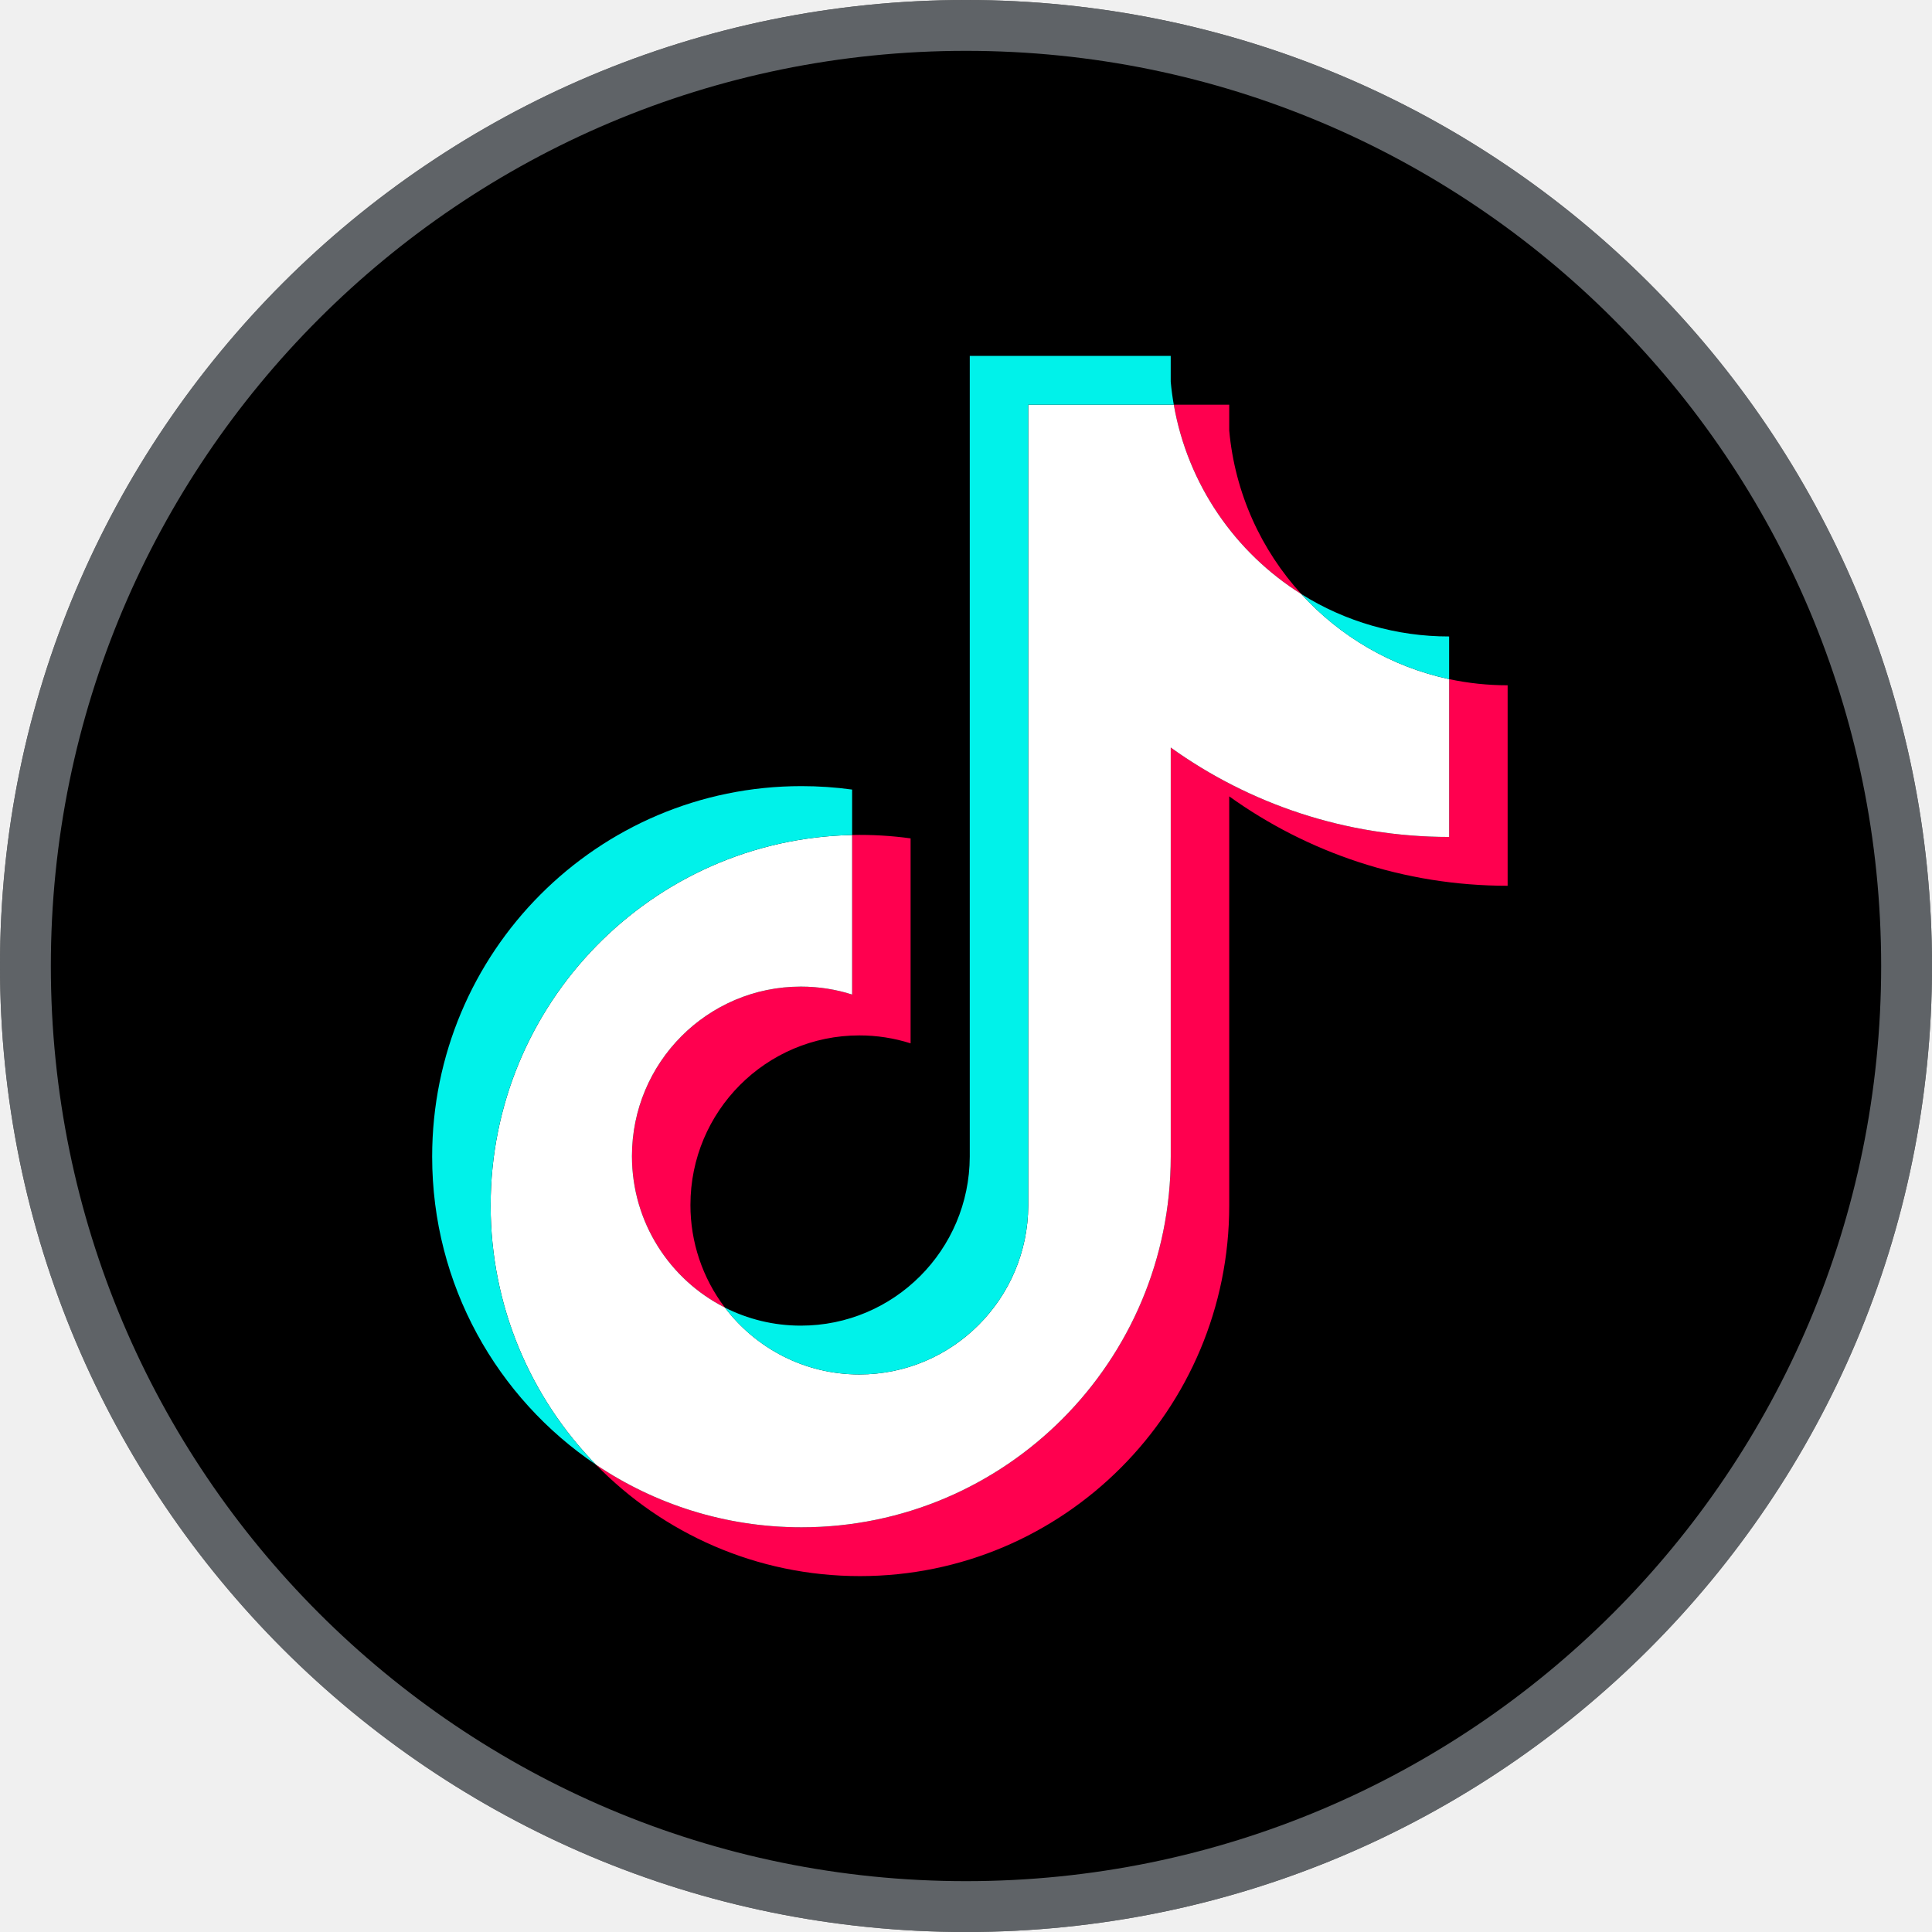
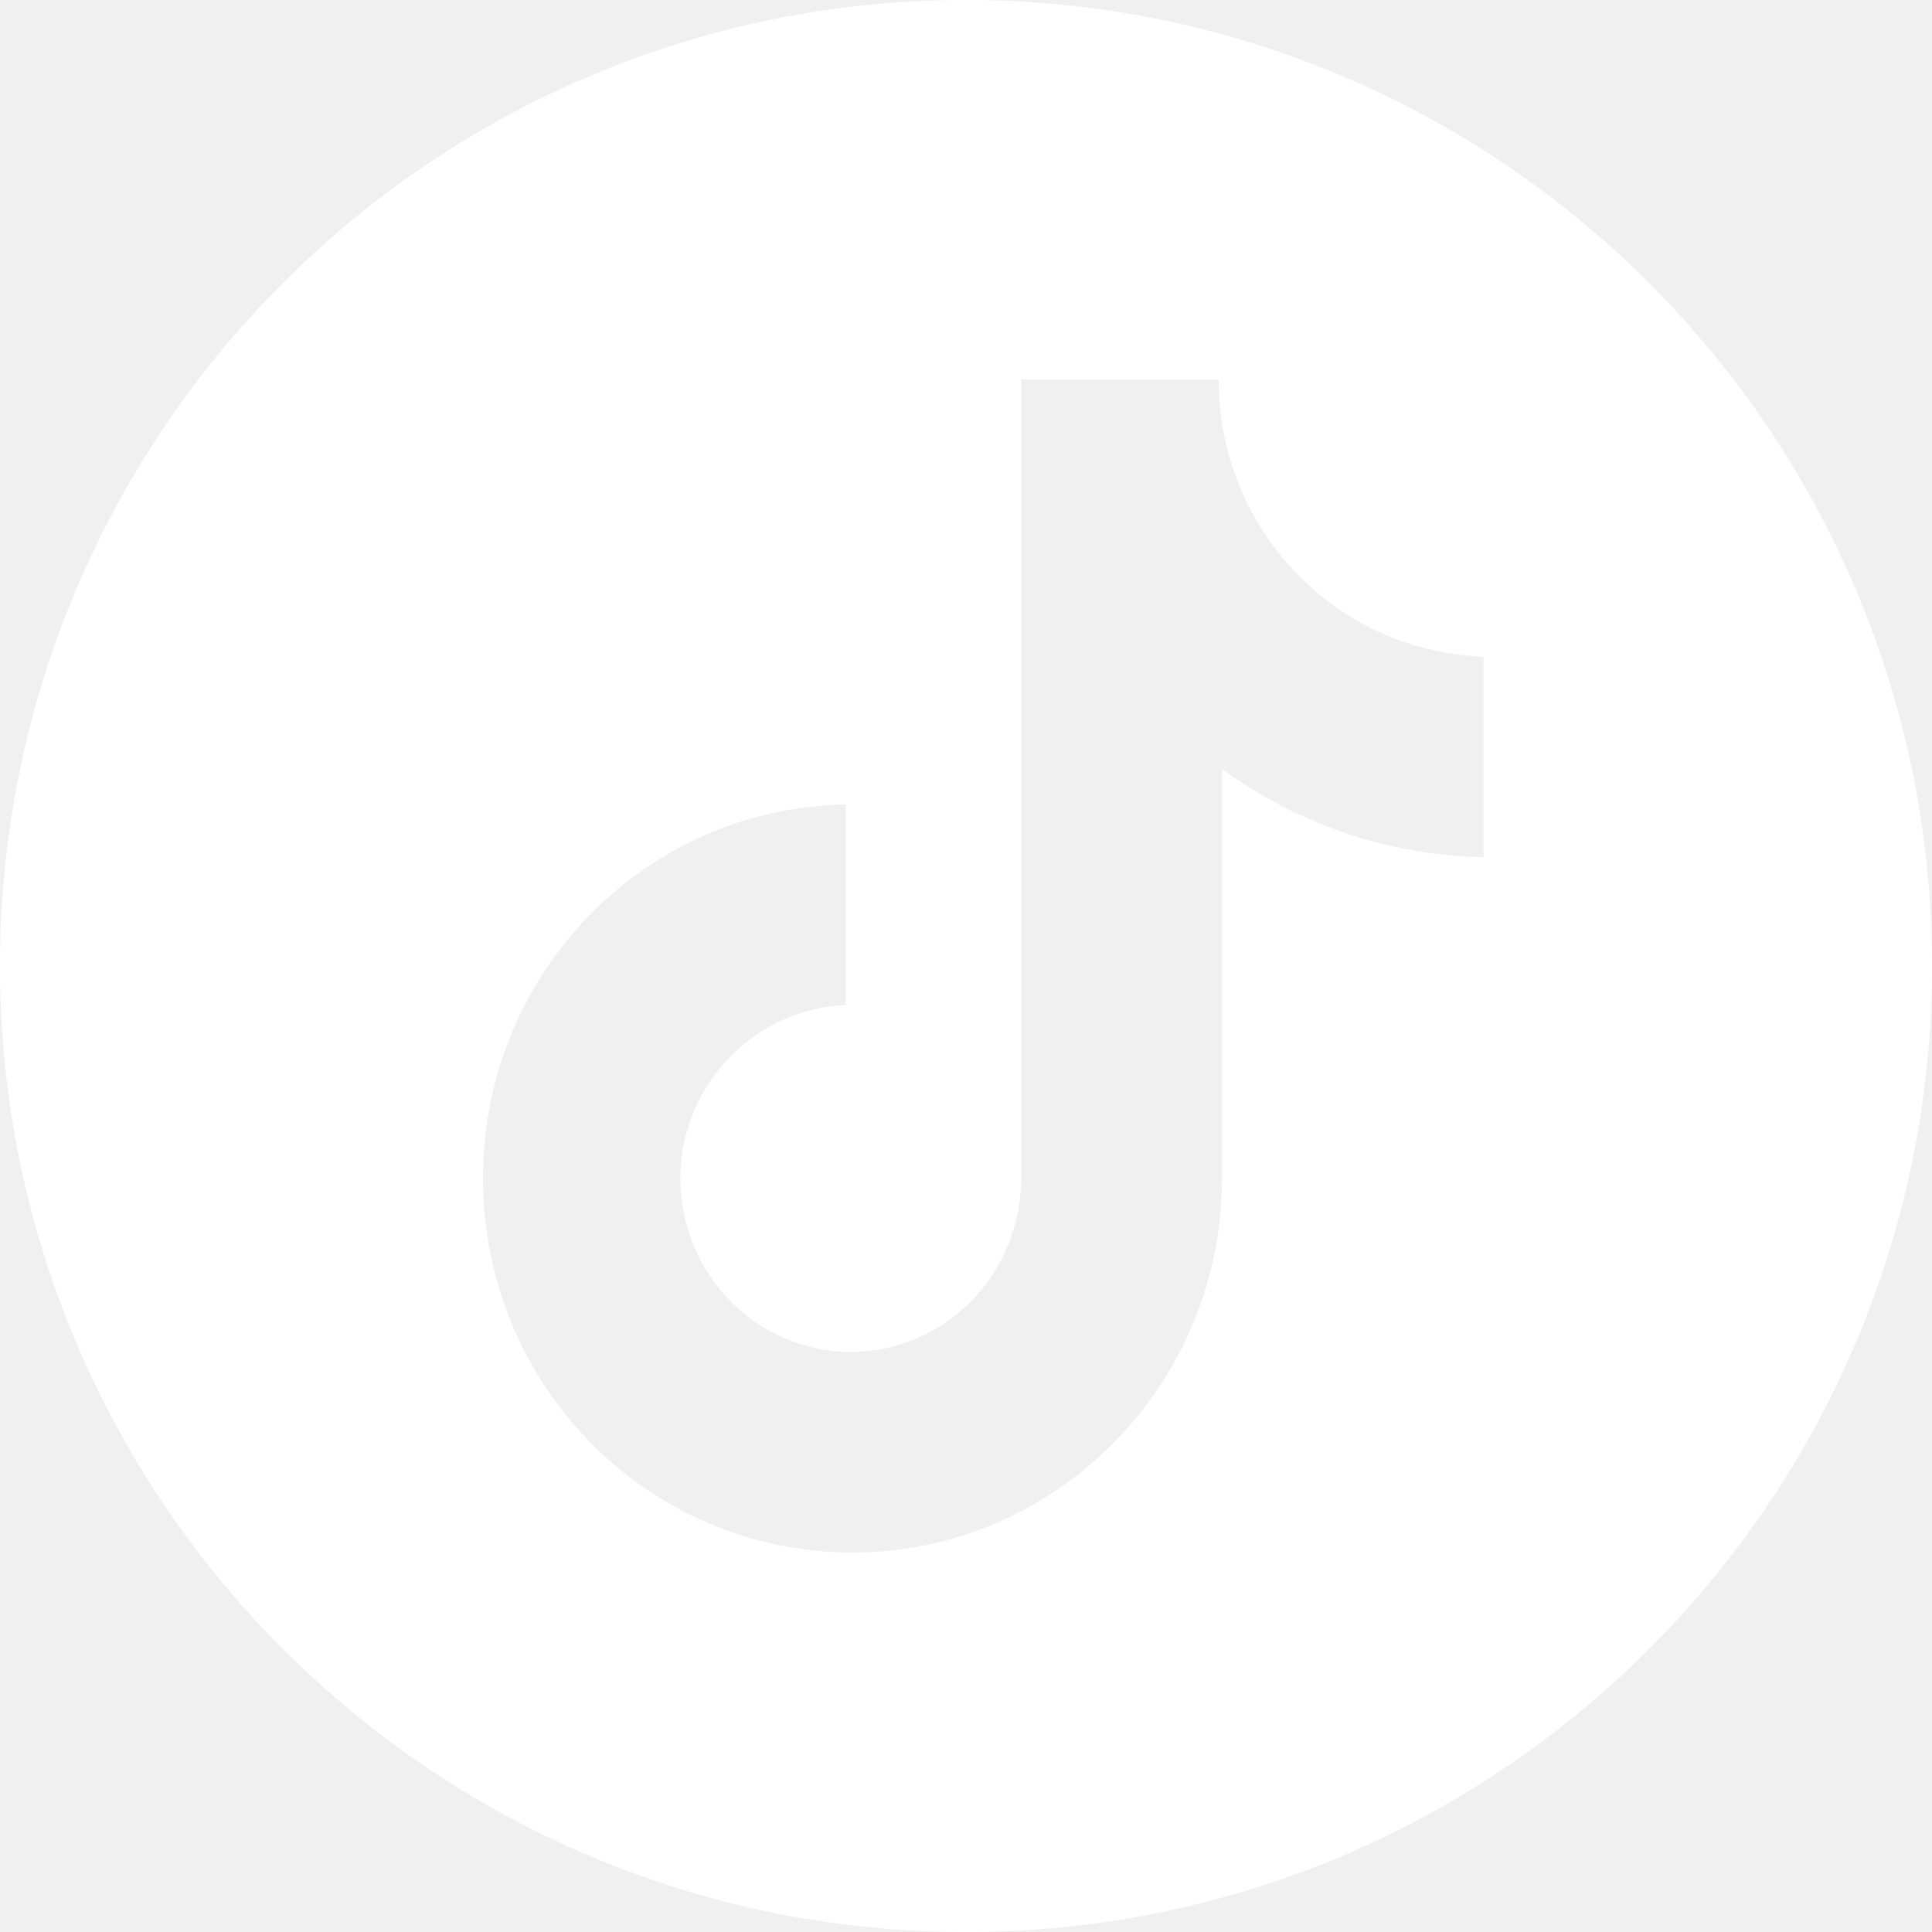
- <svg xmlns="http://www.w3.org/2000/svg" width="304" height="304" viewBox="0 0 304 304" fill="none">
-   <g filter="url(#filter0_b_450_975)">
-     <rect width="304" height="304" rx="152" fill="black" />
-     <rect x="4" y="4" width="296" height="296" rx="148" stroke="#9FA5AC" stroke-opacity="0.6" stroke-width="8" />
-     <path d="M193.418 125.308C205.764 134.165 220.89 139.377 237.226 139.377V107.829C234.134 107.83 231.051 107.506 228.026 106.863V131.695C211.691 131.695 196.568 126.484 184.217 117.627V182.007C184.217 214.213 158.202 240.319 126.113 240.319C114.139 240.319 103.01 236.687 93.766 230.456C104.317 241.283 119.032 248 135.311 248C167.402 248 193.419 221.894 193.419 189.686V125.308H193.418V125.308ZM204.767 93.48C198.457 86.562 194.314 77.621 193.418 67.737V63.68H184.699C186.894 76.242 194.379 86.975 204.767 93.48ZM114.062 205.742C110.537 201.104 108.632 195.429 108.64 189.594C108.64 174.864 120.54 162.921 135.22 162.921C137.956 162.92 140.676 163.341 143.283 164.171V131.918C140.236 131.499 137.161 131.321 134.087 131.386V156.49C131.477 155.66 128.757 155.238 126.02 155.241C111.34 155.241 99.441 167.183 99.441 181.915C99.441 192.331 105.389 201.349 114.062 205.742Z" fill="#FF004F" />
-     <path d="M184.216 117.627C196.566 126.483 211.689 131.695 228.024 131.695V106.862C218.906 104.913 210.834 100.131 204.765 93.48C194.376 86.974 186.892 76.242 184.697 63.68H161.797V189.685C161.745 204.374 149.866 216.269 135.217 216.269C126.584 216.269 118.915 212.139 114.058 205.742C105.385 201.349 99.438 192.331 99.438 181.915C99.438 167.185 111.336 155.242 126.017 155.242C128.83 155.242 131.541 155.681 134.084 156.491V131.387C102.558 132.041 77.203 157.892 77.203 189.686C77.203 205.557 83.517 219.944 93.764 230.457C103.009 236.687 114.138 240.32 126.111 240.32C158.202 240.32 184.216 214.212 184.216 182.007V117.627H184.216Z" fill="white" />
-     <path d="M228.02 106.862V100.148C219.798 100.16 211.737 97.85 204.761 93.48C210.937 100.265 219.068 104.943 228.02 106.862ZM184.694 63.68C184.484 62.479 184.323 61.271 184.212 60.058V56H152.592V182.007C152.542 196.694 140.663 208.589 126.013 208.589C121.712 208.589 117.651 207.564 114.055 205.743C118.912 212.14 126.581 216.268 135.213 216.268C149.861 216.268 161.742 204.375 161.793 189.686V63.68H184.694ZM134.081 131.387V124.239C131.439 123.877 128.775 123.695 126.108 123.696C94.015 123.696 68 149.803 68 182.007C68 202.196 78.225 219.989 93.761 230.456C83.514 219.944 77.2 205.555 77.2 189.685C77.2 157.892 102.554 132.041 134.081 131.387Z" fill="#00F2EA" />
+ <svg xmlns="http://www.w3.org/2000/svg" width="56" height="56" viewBox="0 0 56 56" fill="none">
+   <g id="icon_tiktok" clip-path="url(#clip0_915_1307)">
+     <path id="Subtract" fill-rule="evenodd" clip-rule="evenodd" d="M28 56C43.464 56 56 43.464 56 28C56 12.536 43.464 0 28 0C12.536 0 0 12.536 0 28C0 43.464 12.536 56 28 56ZM29.6 11H35.322C35.322 15.336 38.697 18.884 43 19.032V24.846C40.212 24.797 37.572 23.861 35.42 22.284V34.159C35.42 40.122 30.627 45 24.71 45C18.793 45 14 40.171 14 34.159C14 28.197 18.695 23.417 24.514 23.319V29.133C21.873 29.232 19.722 31.449 19.722 34.159C19.722 36.919 21.922 39.185 24.661 39.185C27.4 39.185 29.6 36.919 29.6 34.159V11Z" fill="white" />
  </g>
  <defs>
-     <filter id="filter0_b_450_975" x="-28" y="-28" width="360" height="360" filterUnits="userSpaceOnUse" color-interpolation-filters="sRGB">
-       <feFlood flood-opacity="0" result="BackgroundImageFix" />
-       <feGaussianBlur in="BackgroundImageFix" stdDeviation="14" />
-       <feComposite in2="SourceAlpha" operator="in" result="effect1_backgroundBlur_450_975" />
-       <feBlend mode="normal" in="SourceGraphic" in2="effect1_backgroundBlur_450_975" result="shape" />
-     </filter>
+     <clipPath id="clip0_915_1307">
+       <rect width="56" height="56" fill="white" />
+     </clipPath>
  </defs>
</svg>
